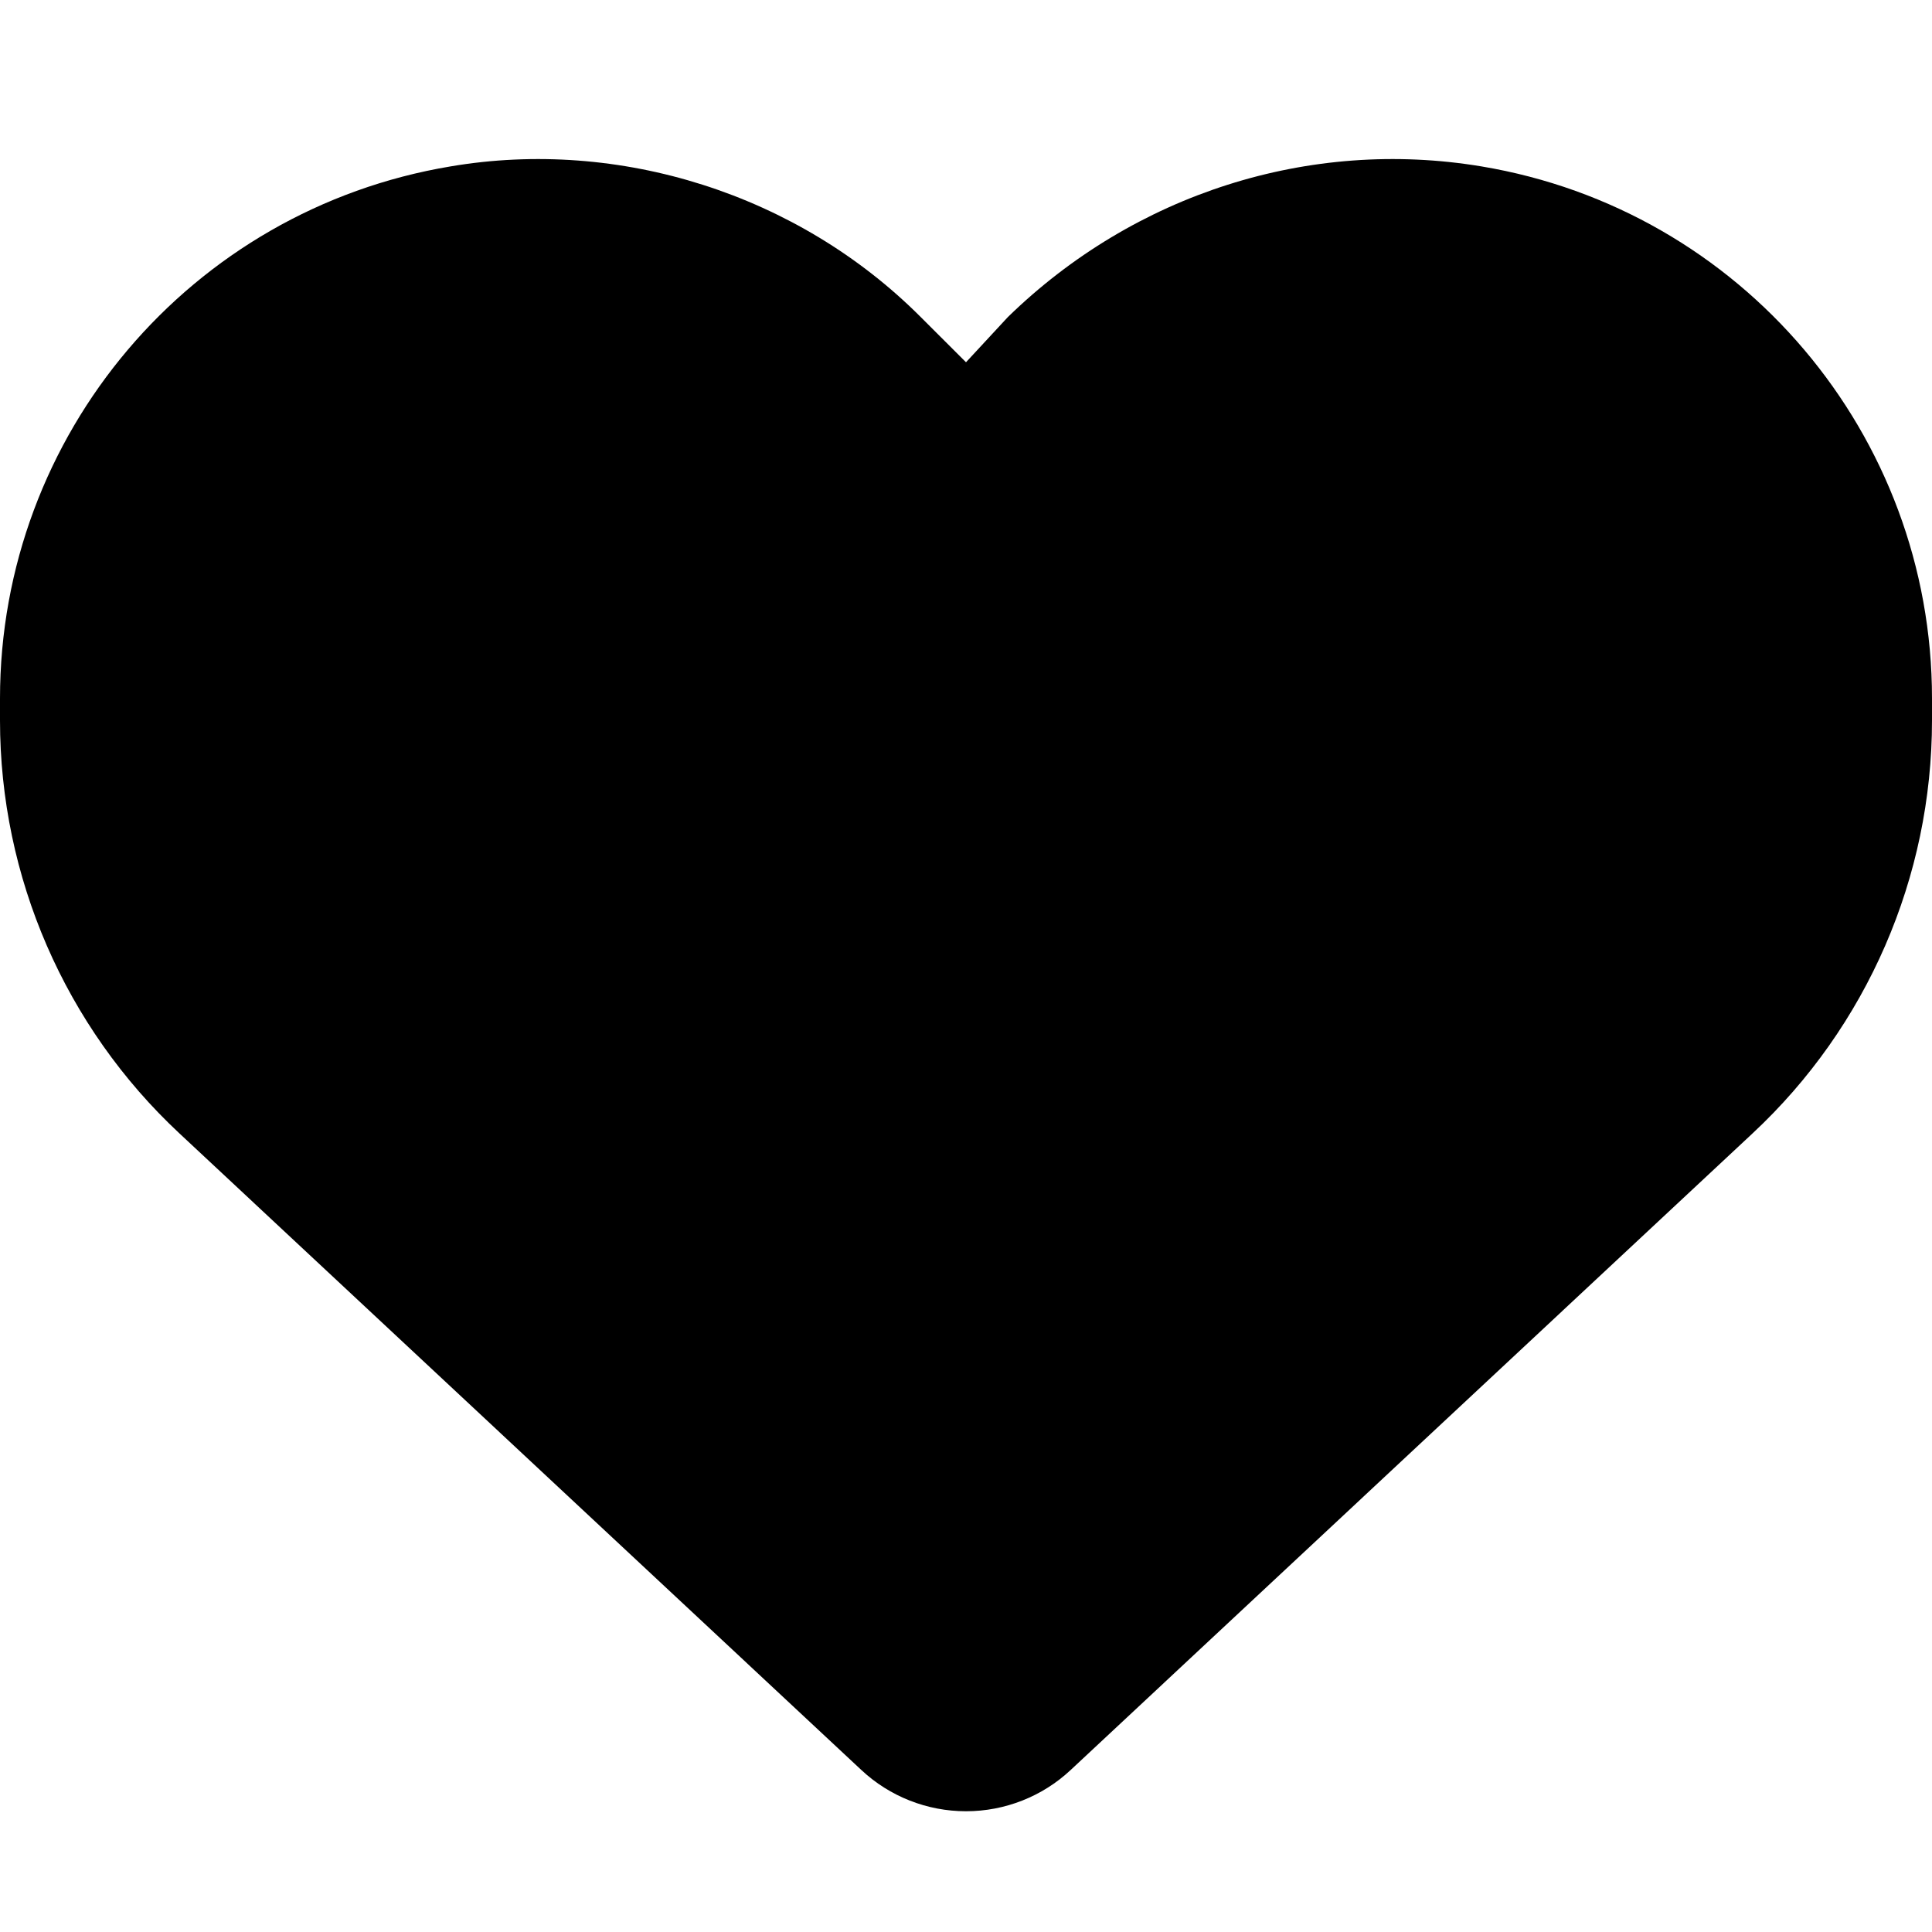
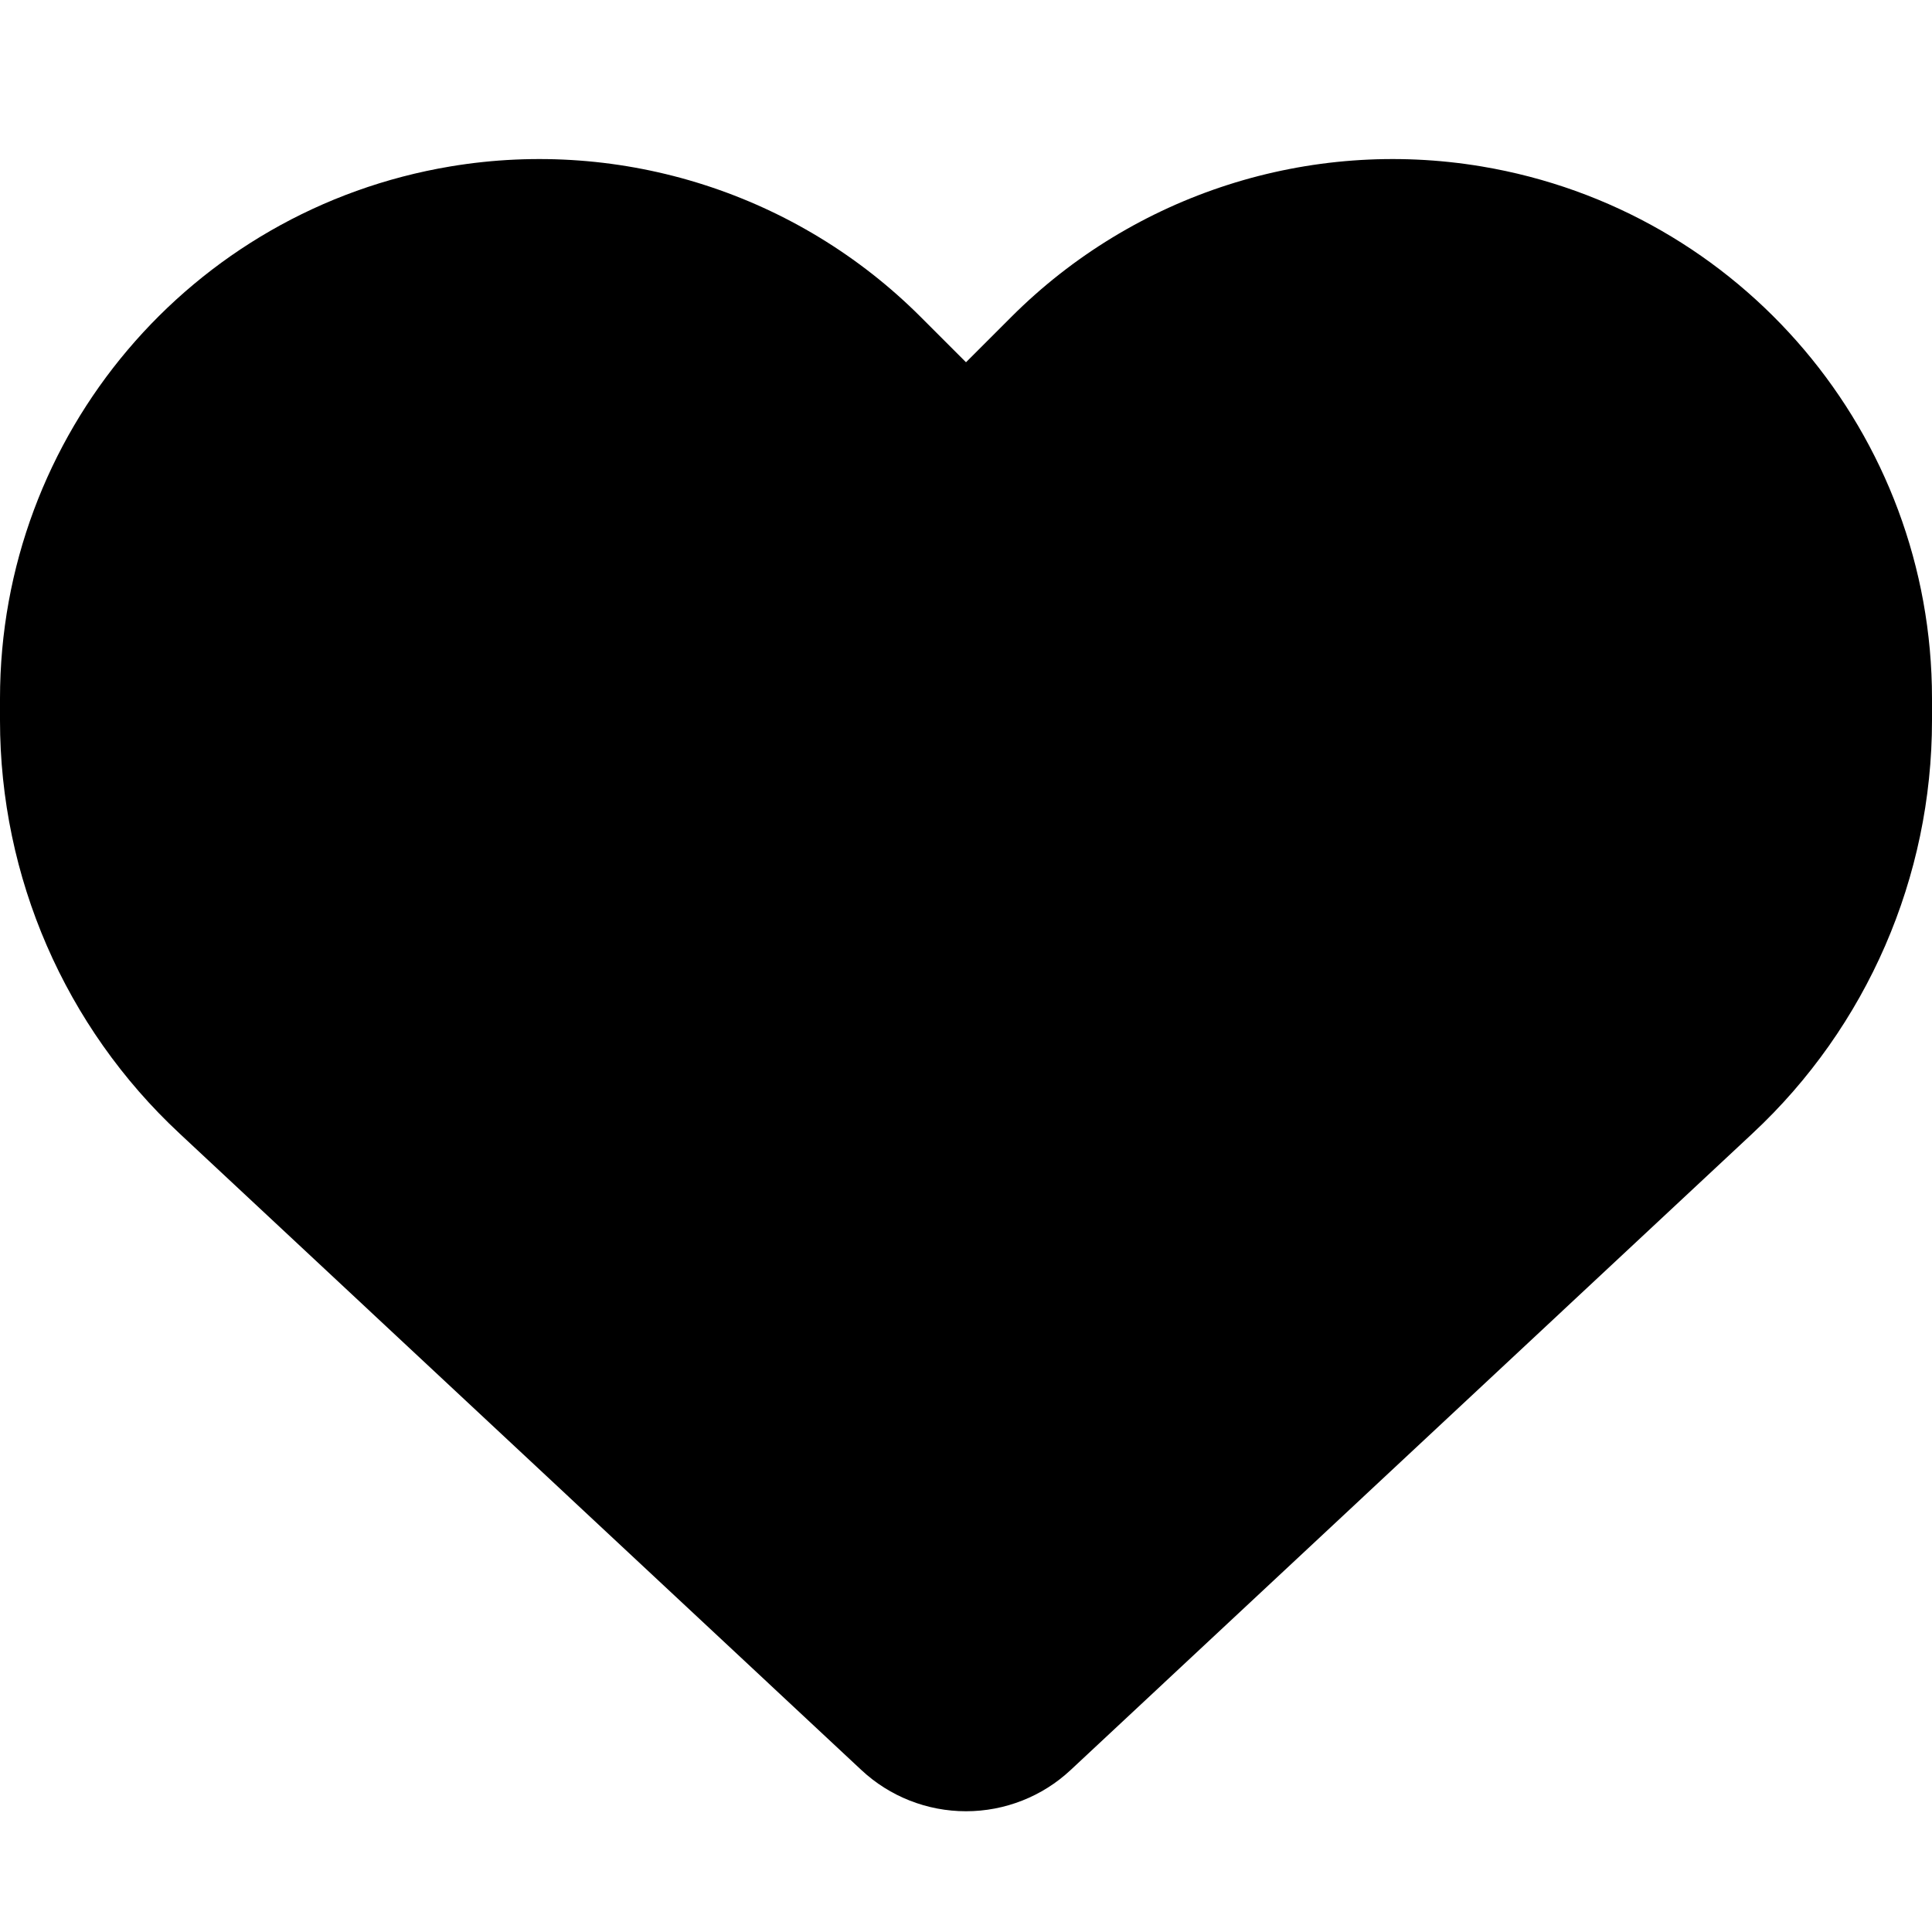
<svg xmlns="http://www.w3.org/2000/svg" viewBox="0 0 512 512">
-   <path d="M0 190.9V185.1C0 115.2 50.52 55.58 119.4 44.1C164.1 36.51 211.4 51.37 244 84.02L256 96L267.1 84.02C300.6 51.37 347 36.51 392.6 44.1C461.5 55.58 512 115.2 512 185.1V190.9C512 232.4 494.8 272.1 464.4 300.4L283.7 469.1C276.2 476.1 266.3 480 256 480C245.7 480 235.8 476.1 228.3 469.1L47.59 300.4C17.23 272.1 0 232.4 0 190.9L0 190.9z" />
+   <path d="M47.6 300.4L228.3 469.1c7.5 7 17.4 10.9 27.7 10.9s20.2-3.9 27.7-10.9L464.4 300.4c30.4-28.3 47.6-68 47.6-109.5v-5.8c0-69.9-50.5-129.5-119.4-141C347 36.5 300.6 51.4 268 84L256 96 244 84c-32.6-32.6-79-47.5-124.6-39.9C50.5 55.6 0 115.2 0 185.1v5.8c0 41.5 17.2 81.2 47.6 109.5z" />
</svg>
